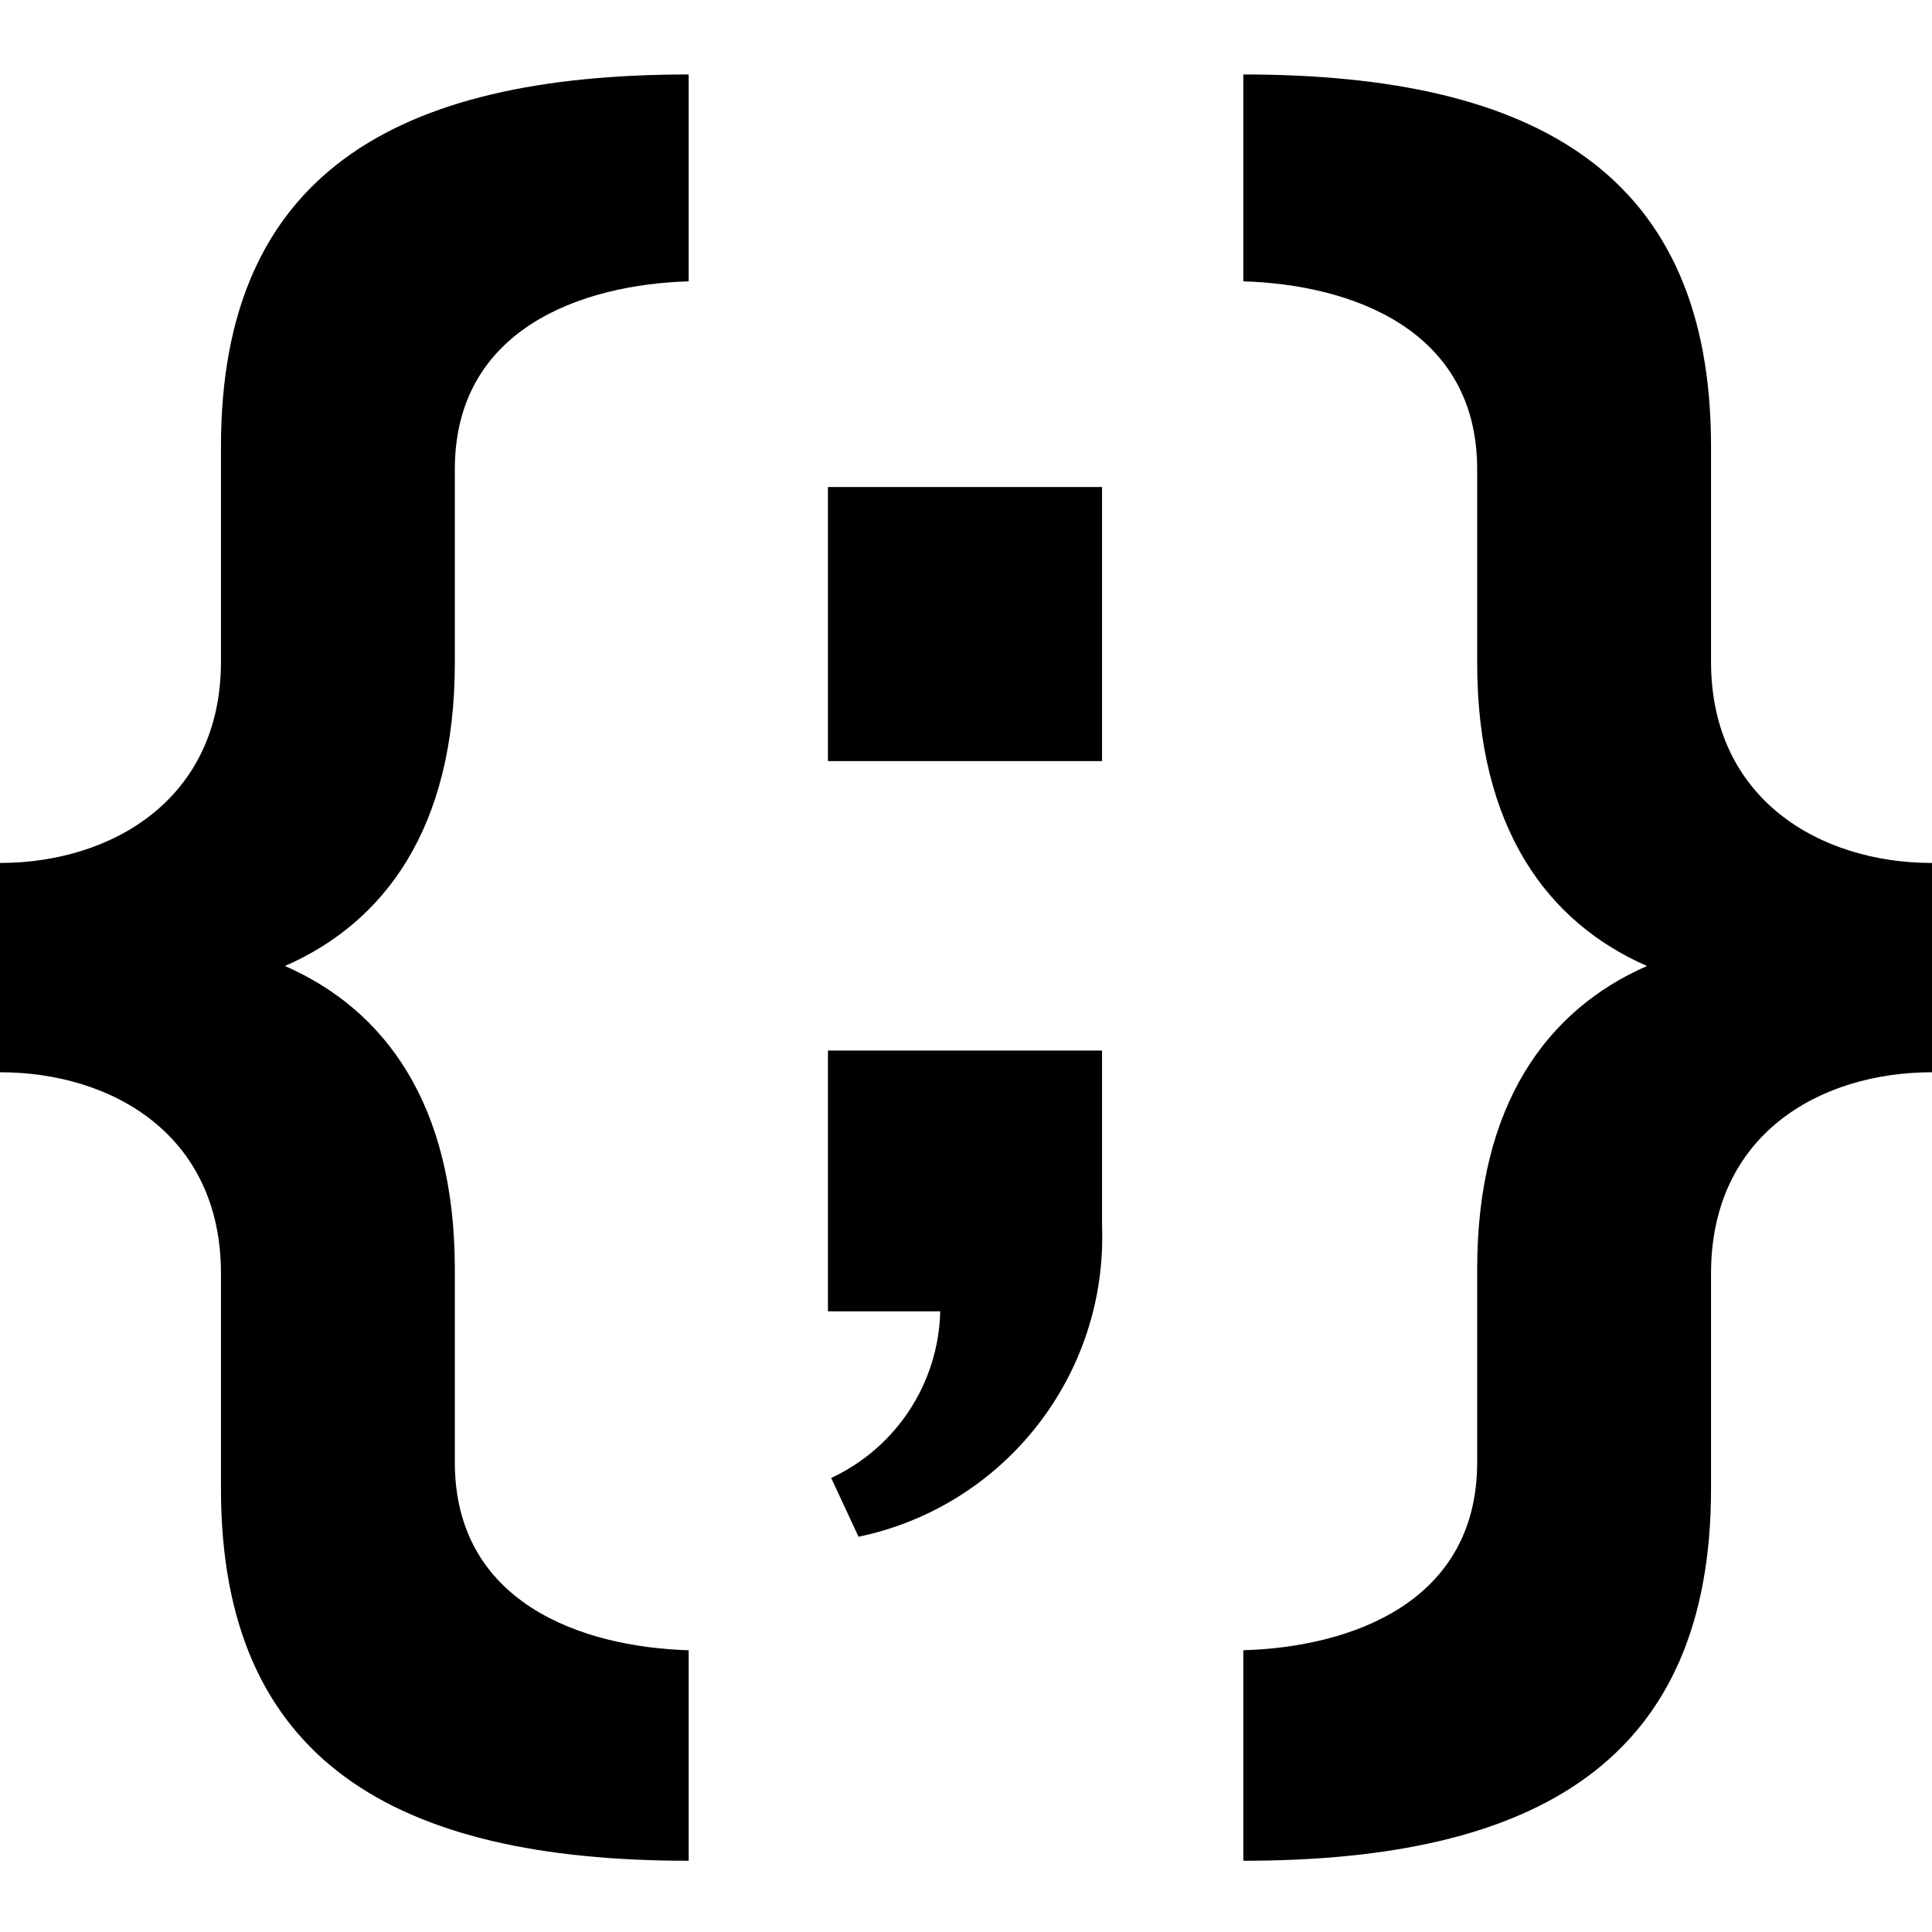
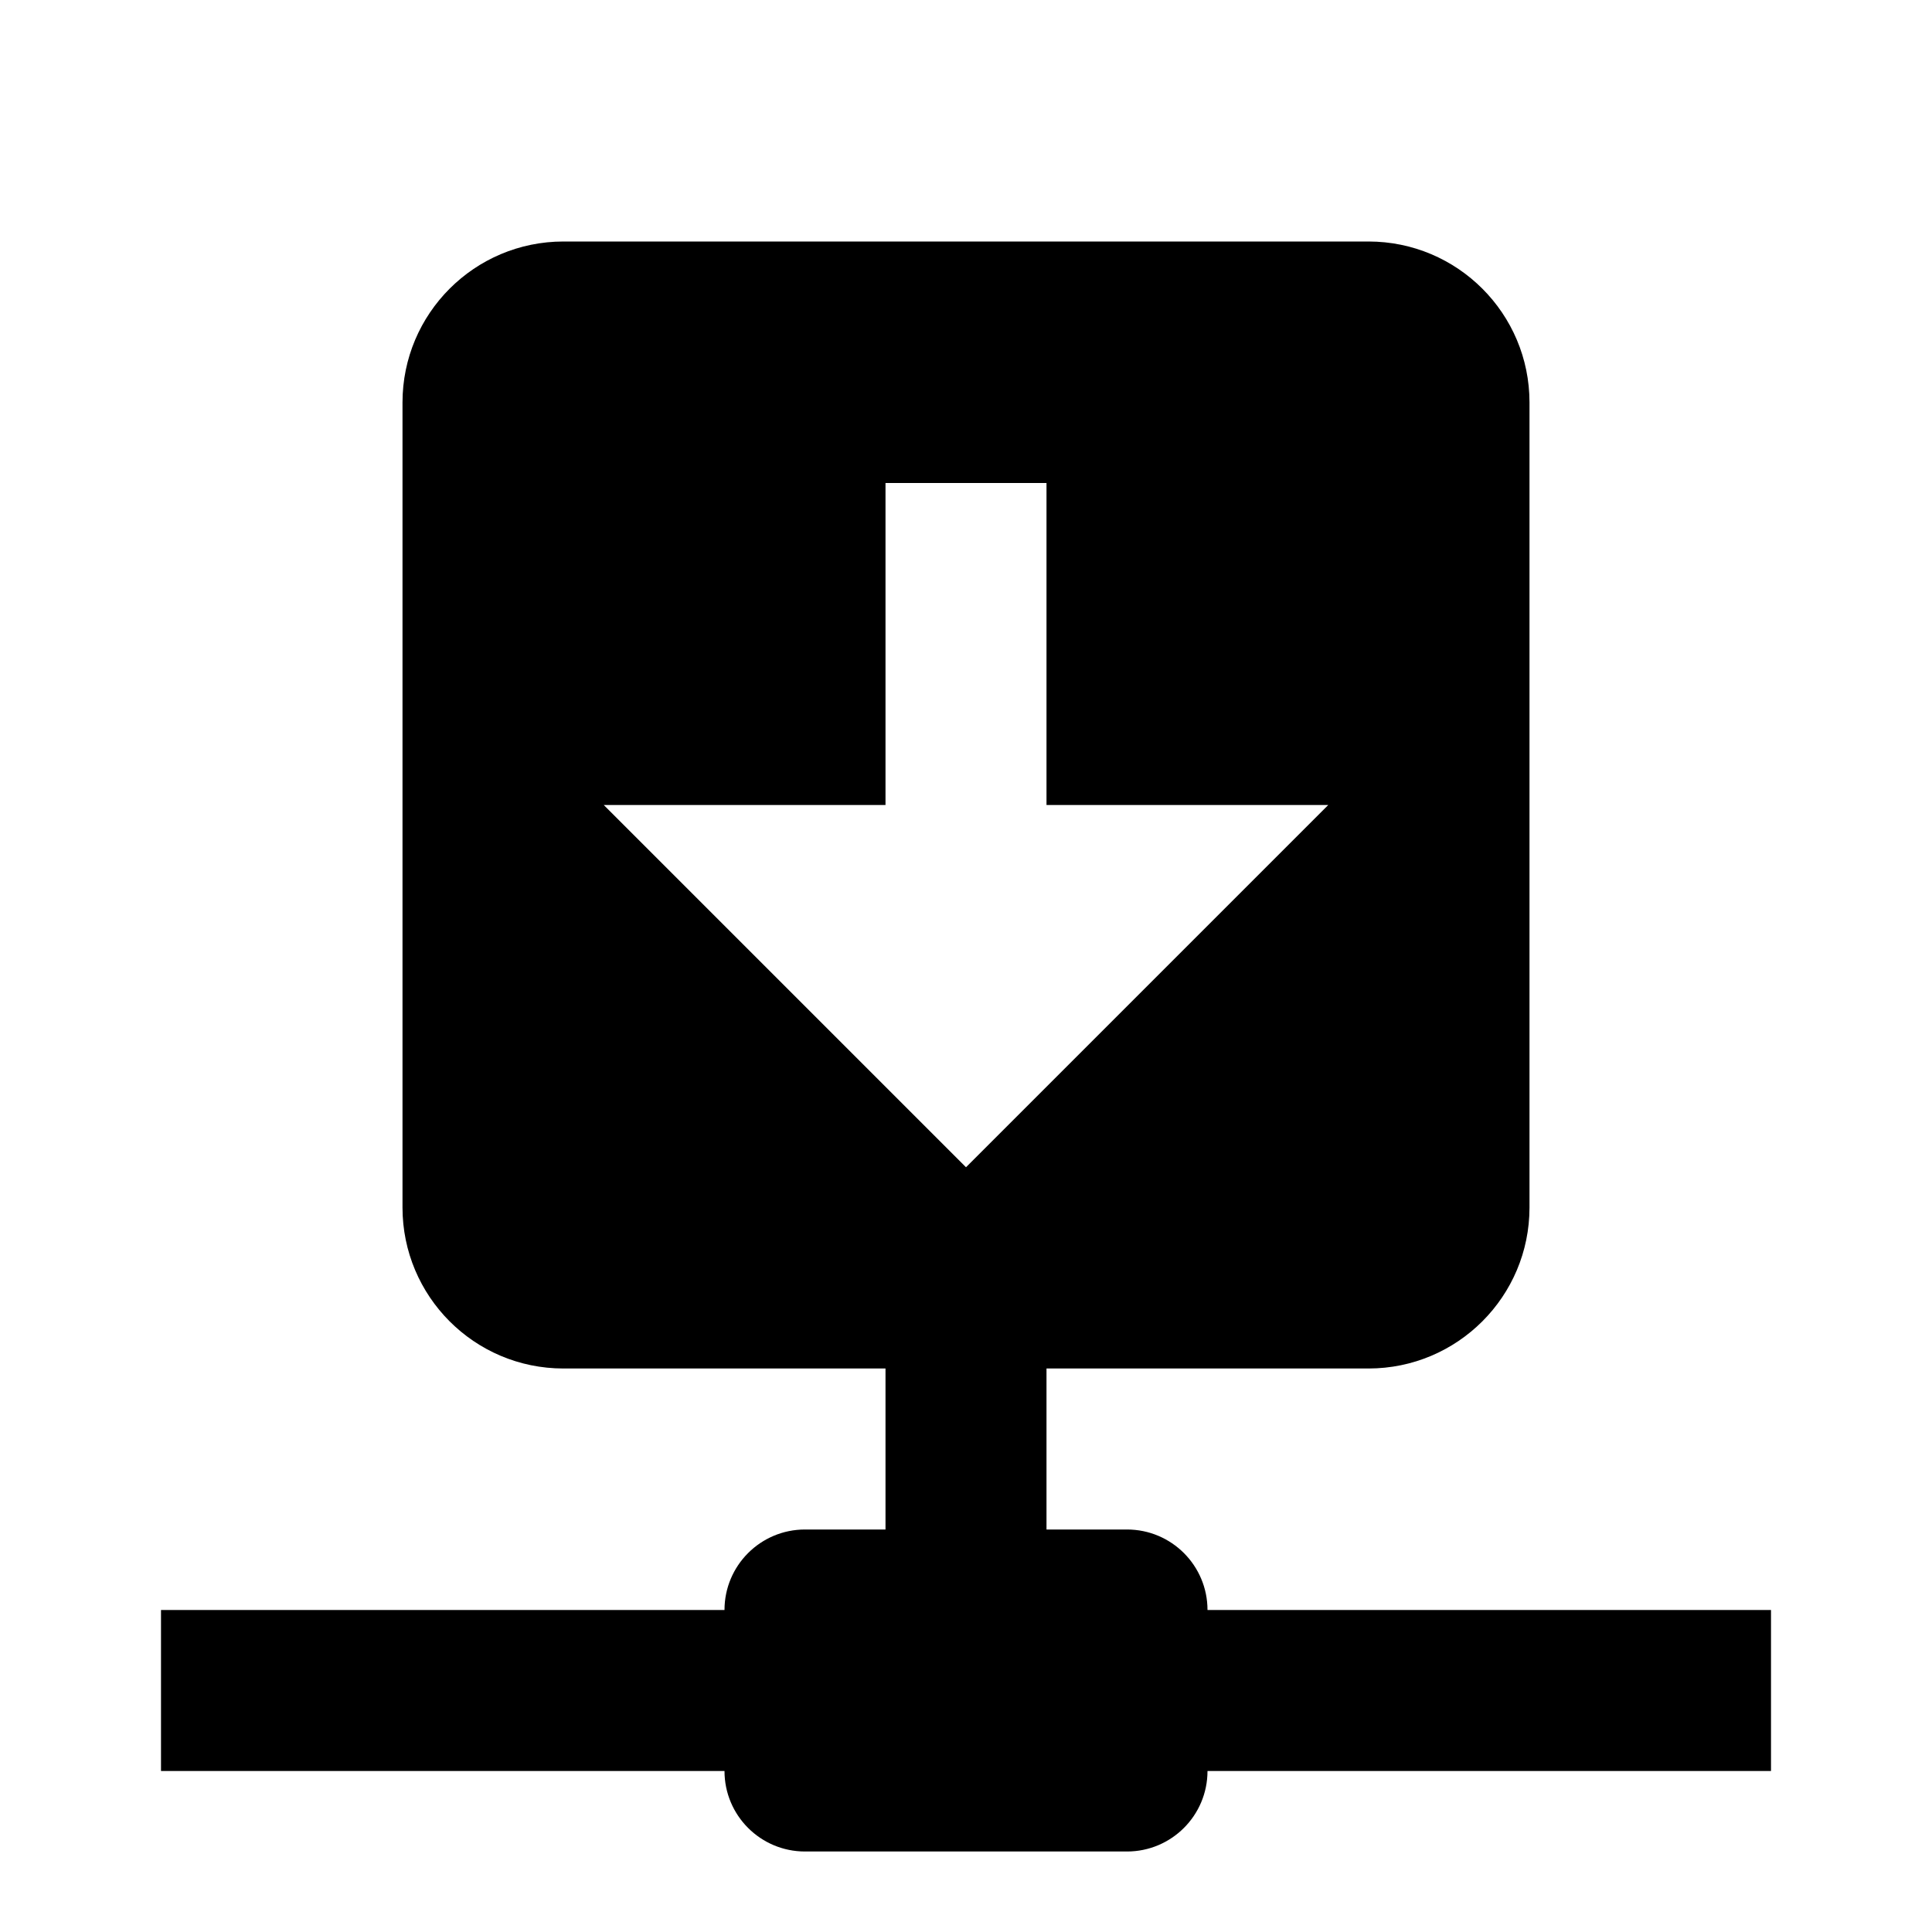
- <svg xmlns="http://www.w3.org/2000/svg" id="icon" viewBox="0 0 48 48">
-   <path d="M36.7,16.47V11.66c0-3.48-3.13-4.59-5.81-4.67V1.85c7.3,0,11.62,2.49,11.62,9.24v5.35c0,3.42,2.71,5,5.49,5v5.2c-2.78,0-5.49,1.54-5.49,5v5.35c0,6.75-4.32,9.24-11.62,9.24V41c2.68-.08,5.81-1.19,5.81-4.67V31.53c0-4.11,1.75-6.45,4.22-7.53C38.45,22.92,36.7,20.58,36.7,16.47Zm-25.4,0V11.66c0-3.48,3.13-4.59,5.81-4.67V1.85c-7.3,0-11.62,2.49-11.62,9.24v5.35c0,3.42-2.72,5-5.49,5v5.2c2.77,0,5.49,1.54,5.49,5v5.35c0,6.75,4.32,9.24,11.62,9.24V41c-2.68-.08-5.81-1.19-5.81-4.67V31.53c0-4.11-1.75-6.45-4.22-7.53C9.55,22.92,11.3,20.58,11.3,16.47ZM27.38,26.1H20.57v6.48h2.79a4.69,4.69,0,0,1-2.71,4.14l.68,1.46a7.61,7.61,0,0,0,6.05-7.73Zm0-14H20.57v6.81h6.81Z" />
+ <svg xmlns="http://www.w3.org/2000/svg" version="1.1" width="24" height="24" viewBox="0 0 24 24">
+   <path d="M17,3A2,2 0 0,1 19,5V15A2,2 0 0,1 17,17H13V19H14A1,1 0 0,1 15,20H22V22H15A1,1 0 0,1 14,23H10A1,1 0 0,1 9,22H2V20H9A1,1 0 0,1 10,19H11V17H7C5.89,17 5,16.1 5,15V5A2,2 0 0,1 7,3H17M12,14.5L16.5,10H13V6H11V10H7.5L12,14.5Z" />
</svg>
